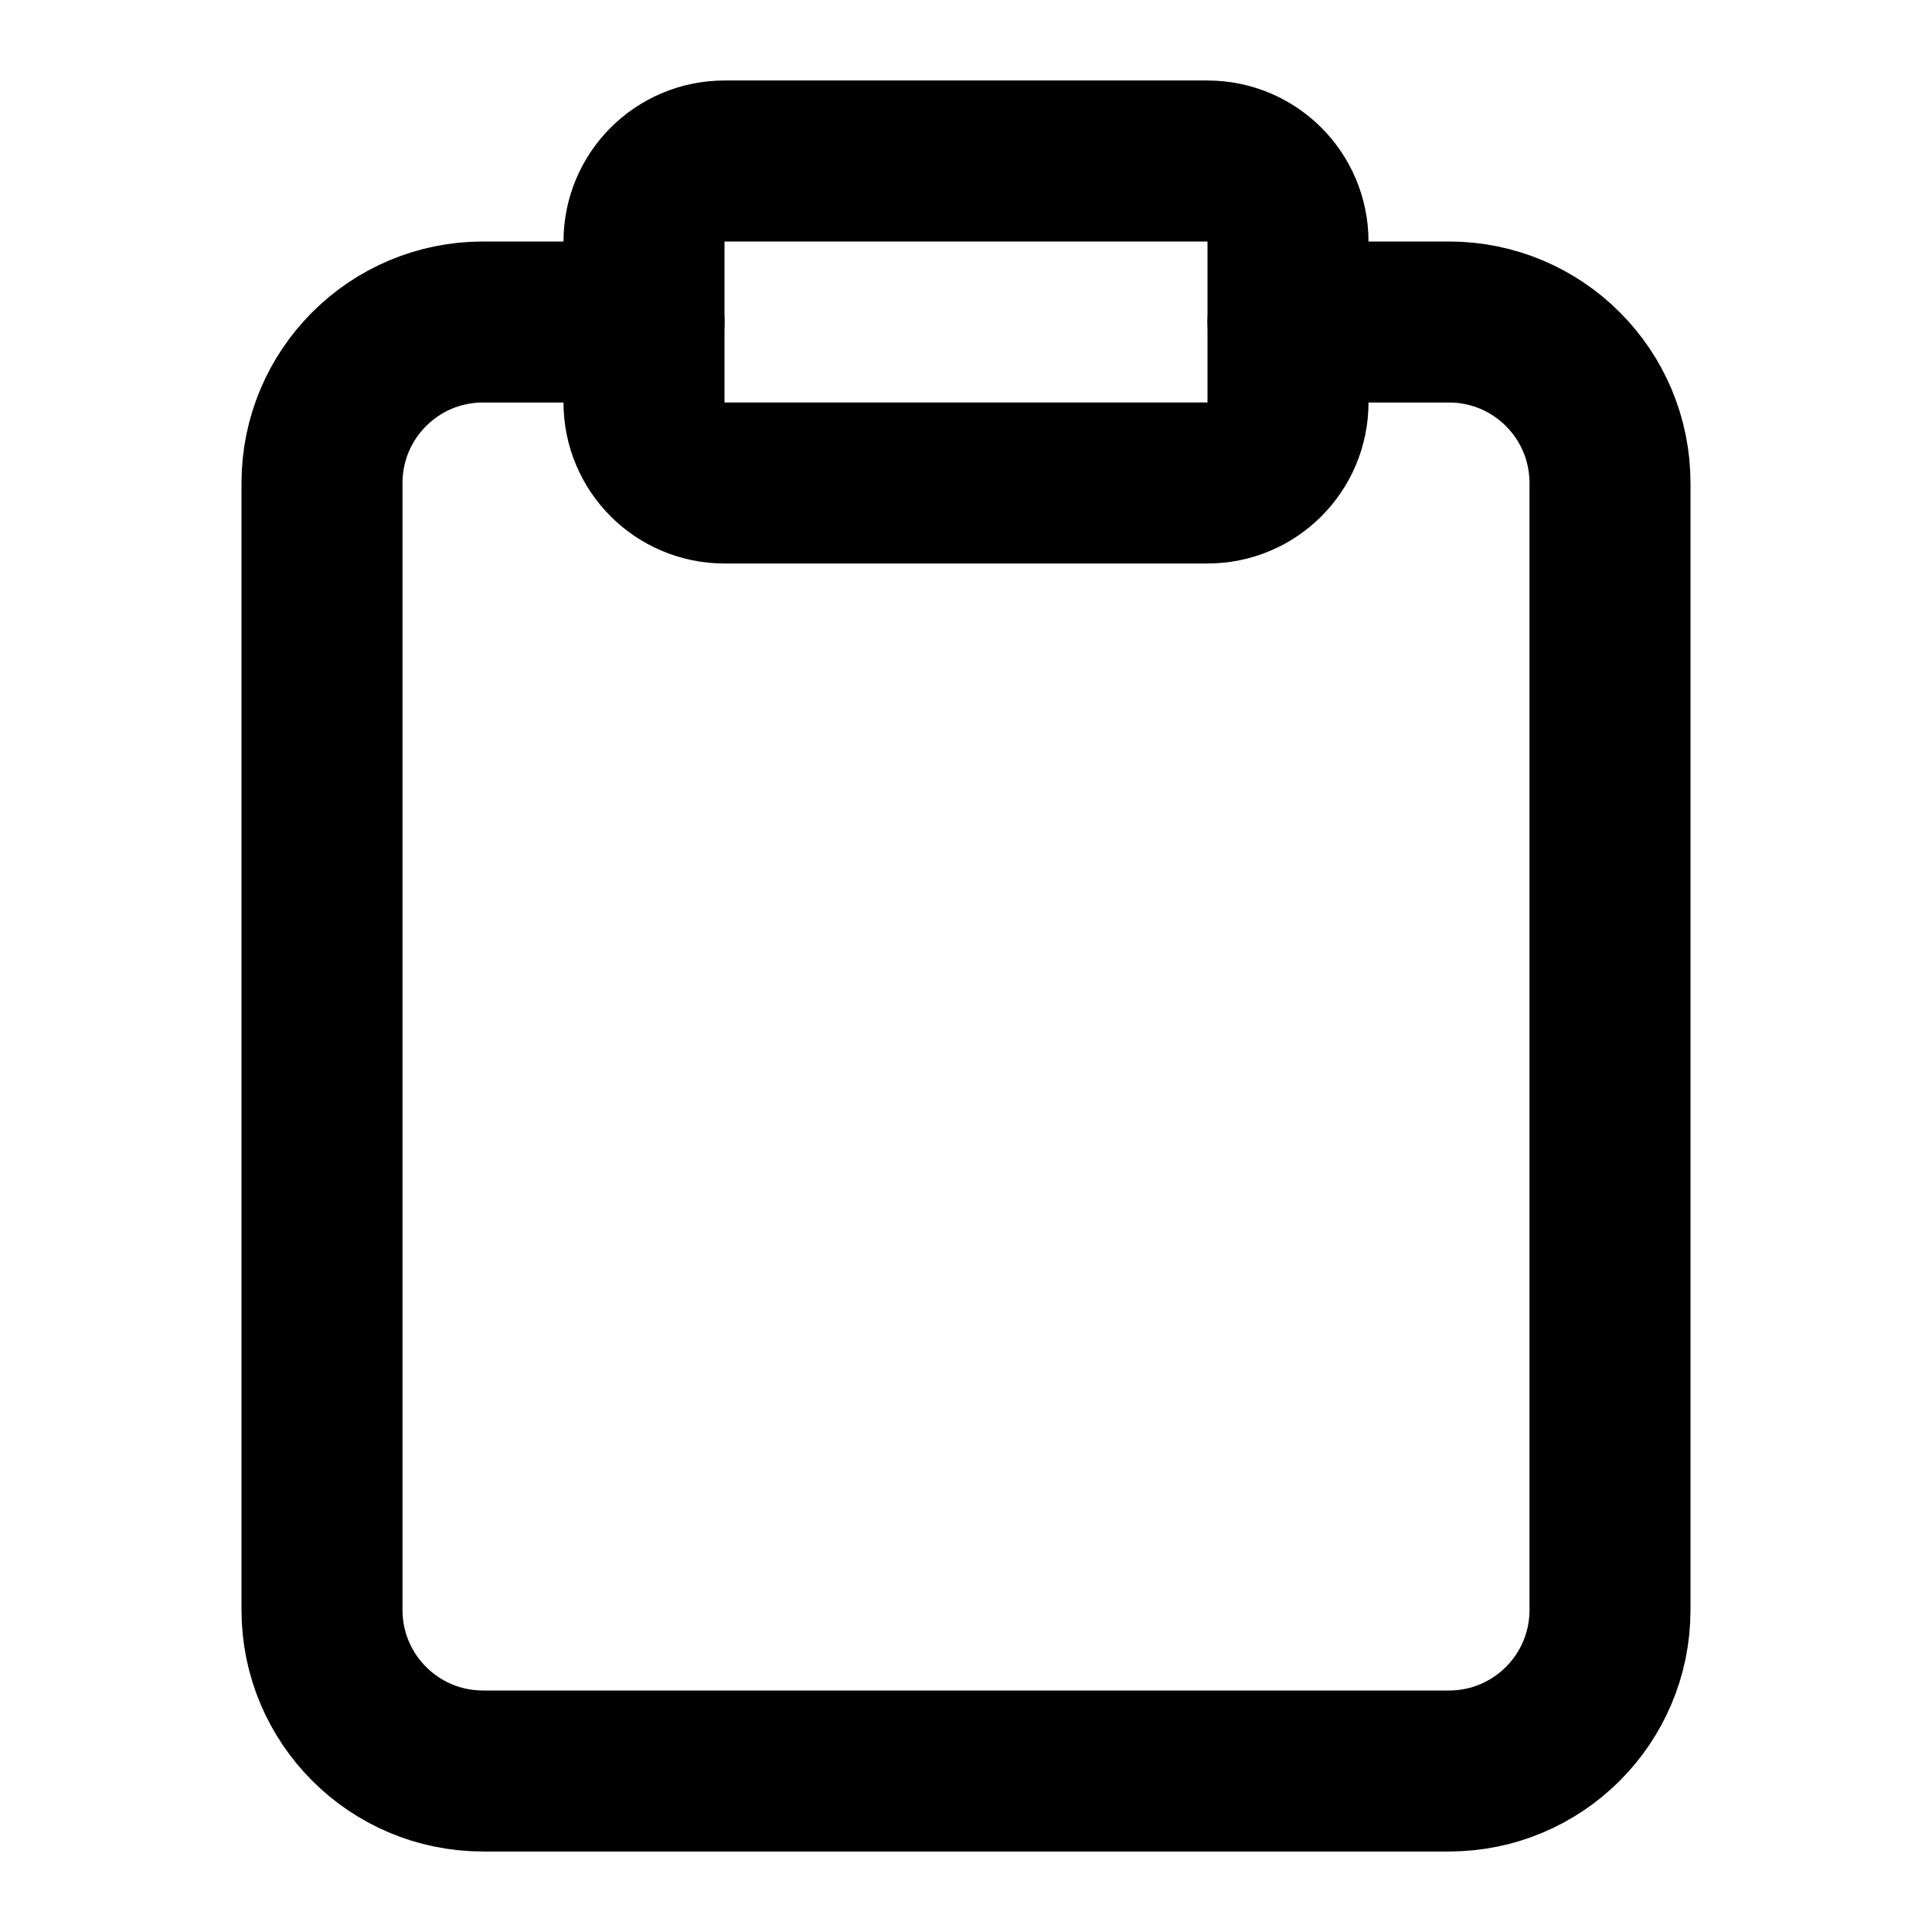
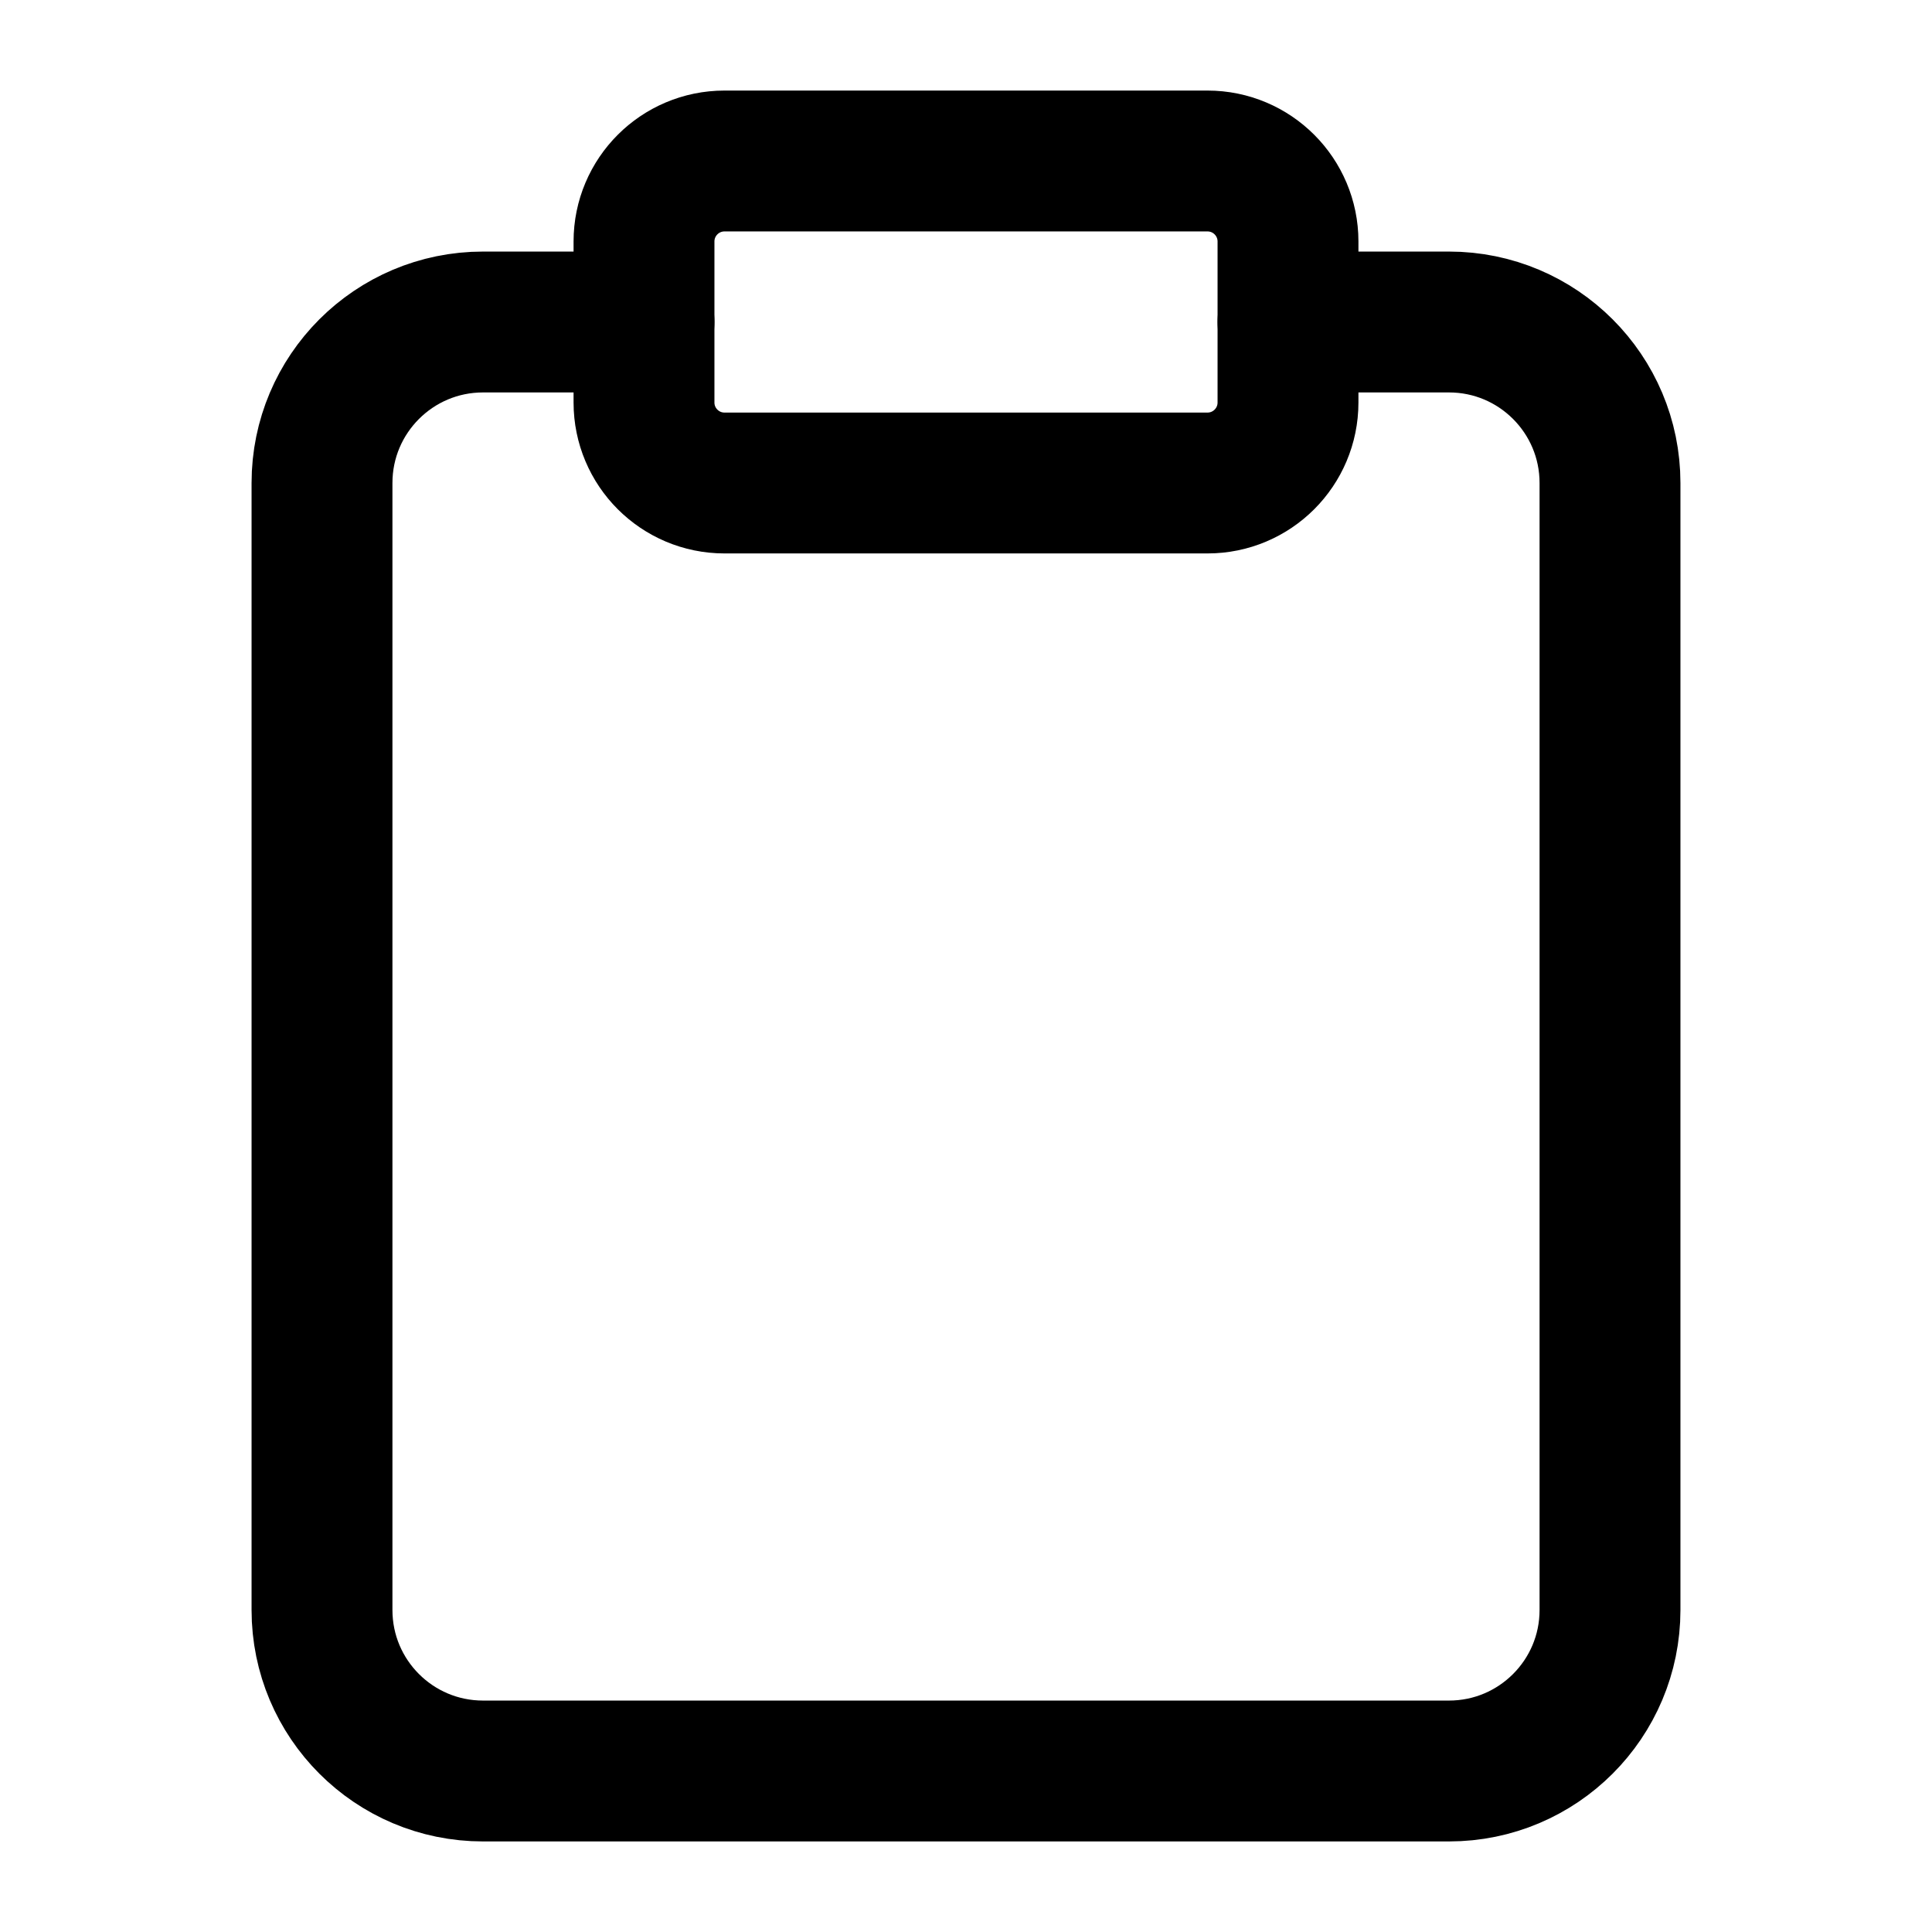
- <svg xmlns="http://www.w3.org/2000/svg" class="lucide lucide-clipboard" width="24" height="24" viewBox="0 0 24 24" fill="none" stroke="currentColor" stroke-width="2" stroke-linecap="round" stroke-linejoin="round">
+ <svg xmlns="http://www.w3.org/2000/svg" class="lucide lucide-clipboard" width="24" height="24" viewBox="0 0 24 24" fill="none" stroke="currentColor" stroke-width="1.75" stroke-linecap="round" stroke-linejoin="round">
  <rect width="8" height="4" x="8" y="2" rx="1" ry="1" />
  <path d="M16 4h2a2 2 0 0 1 2 2v14a2 2 0 0 1-2 2H6a2 2 0 0 1-2-2V6a2 2 0 0 1 2-2h2" />
</svg>
